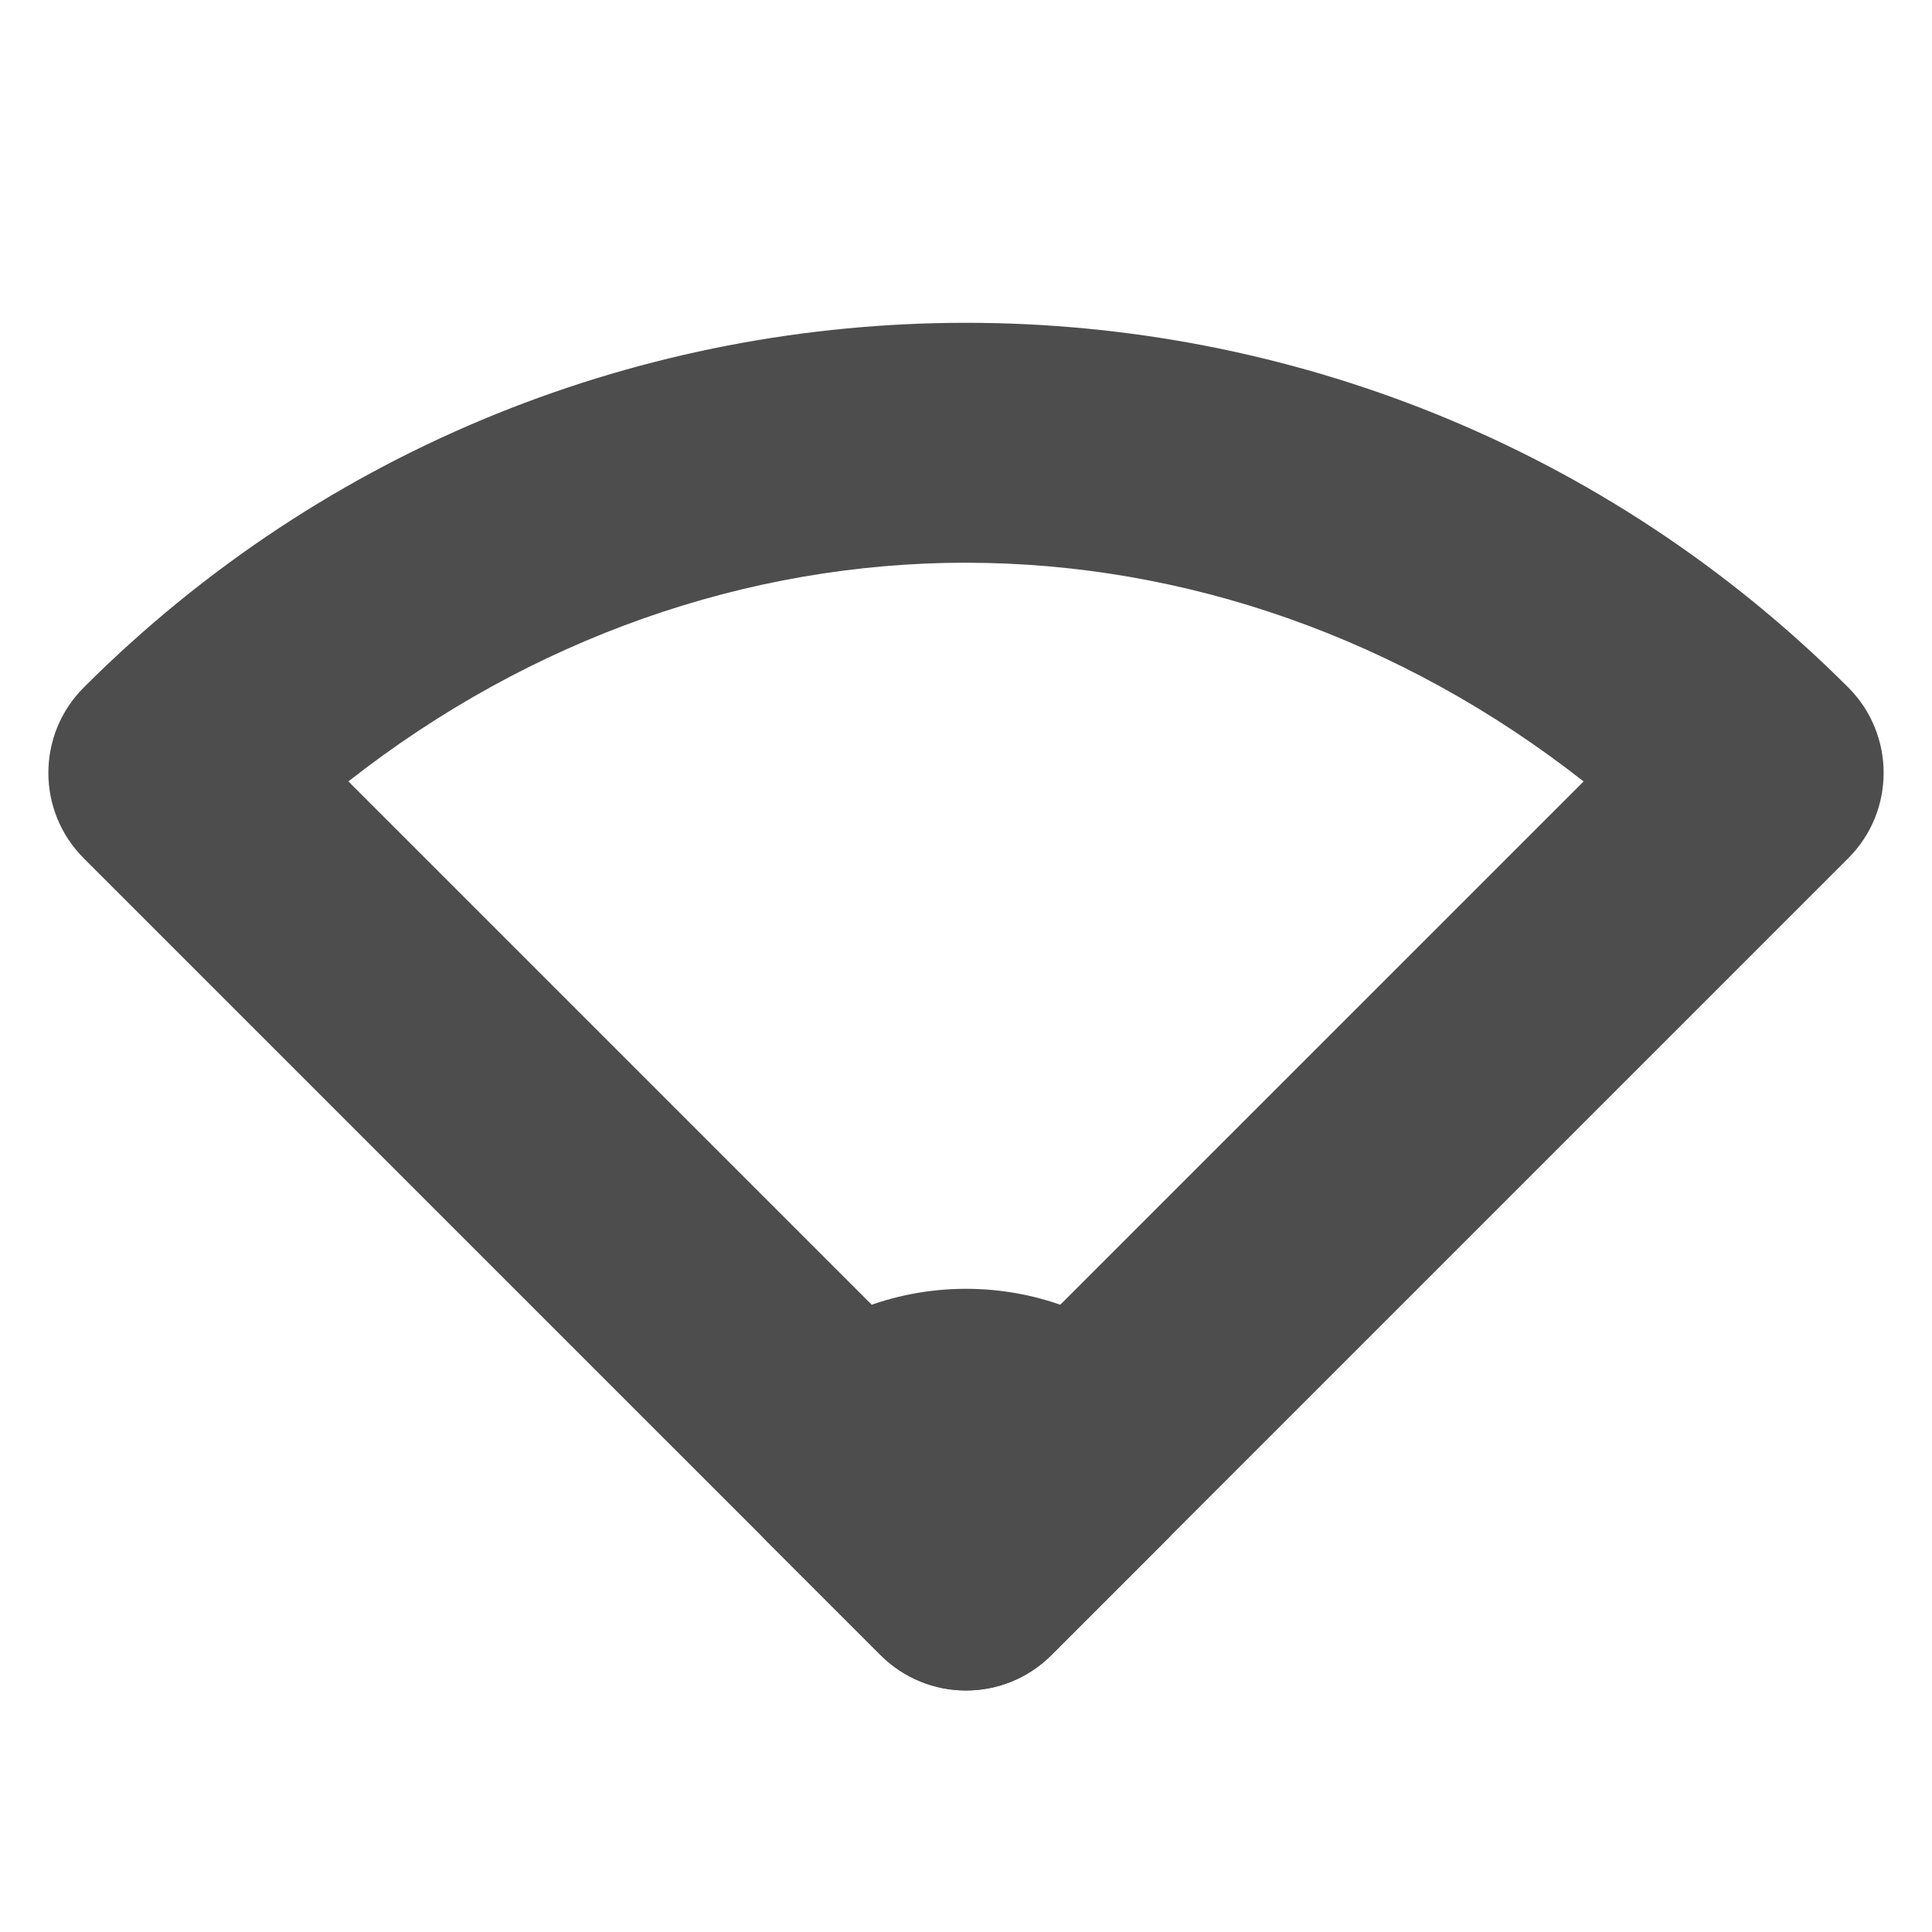
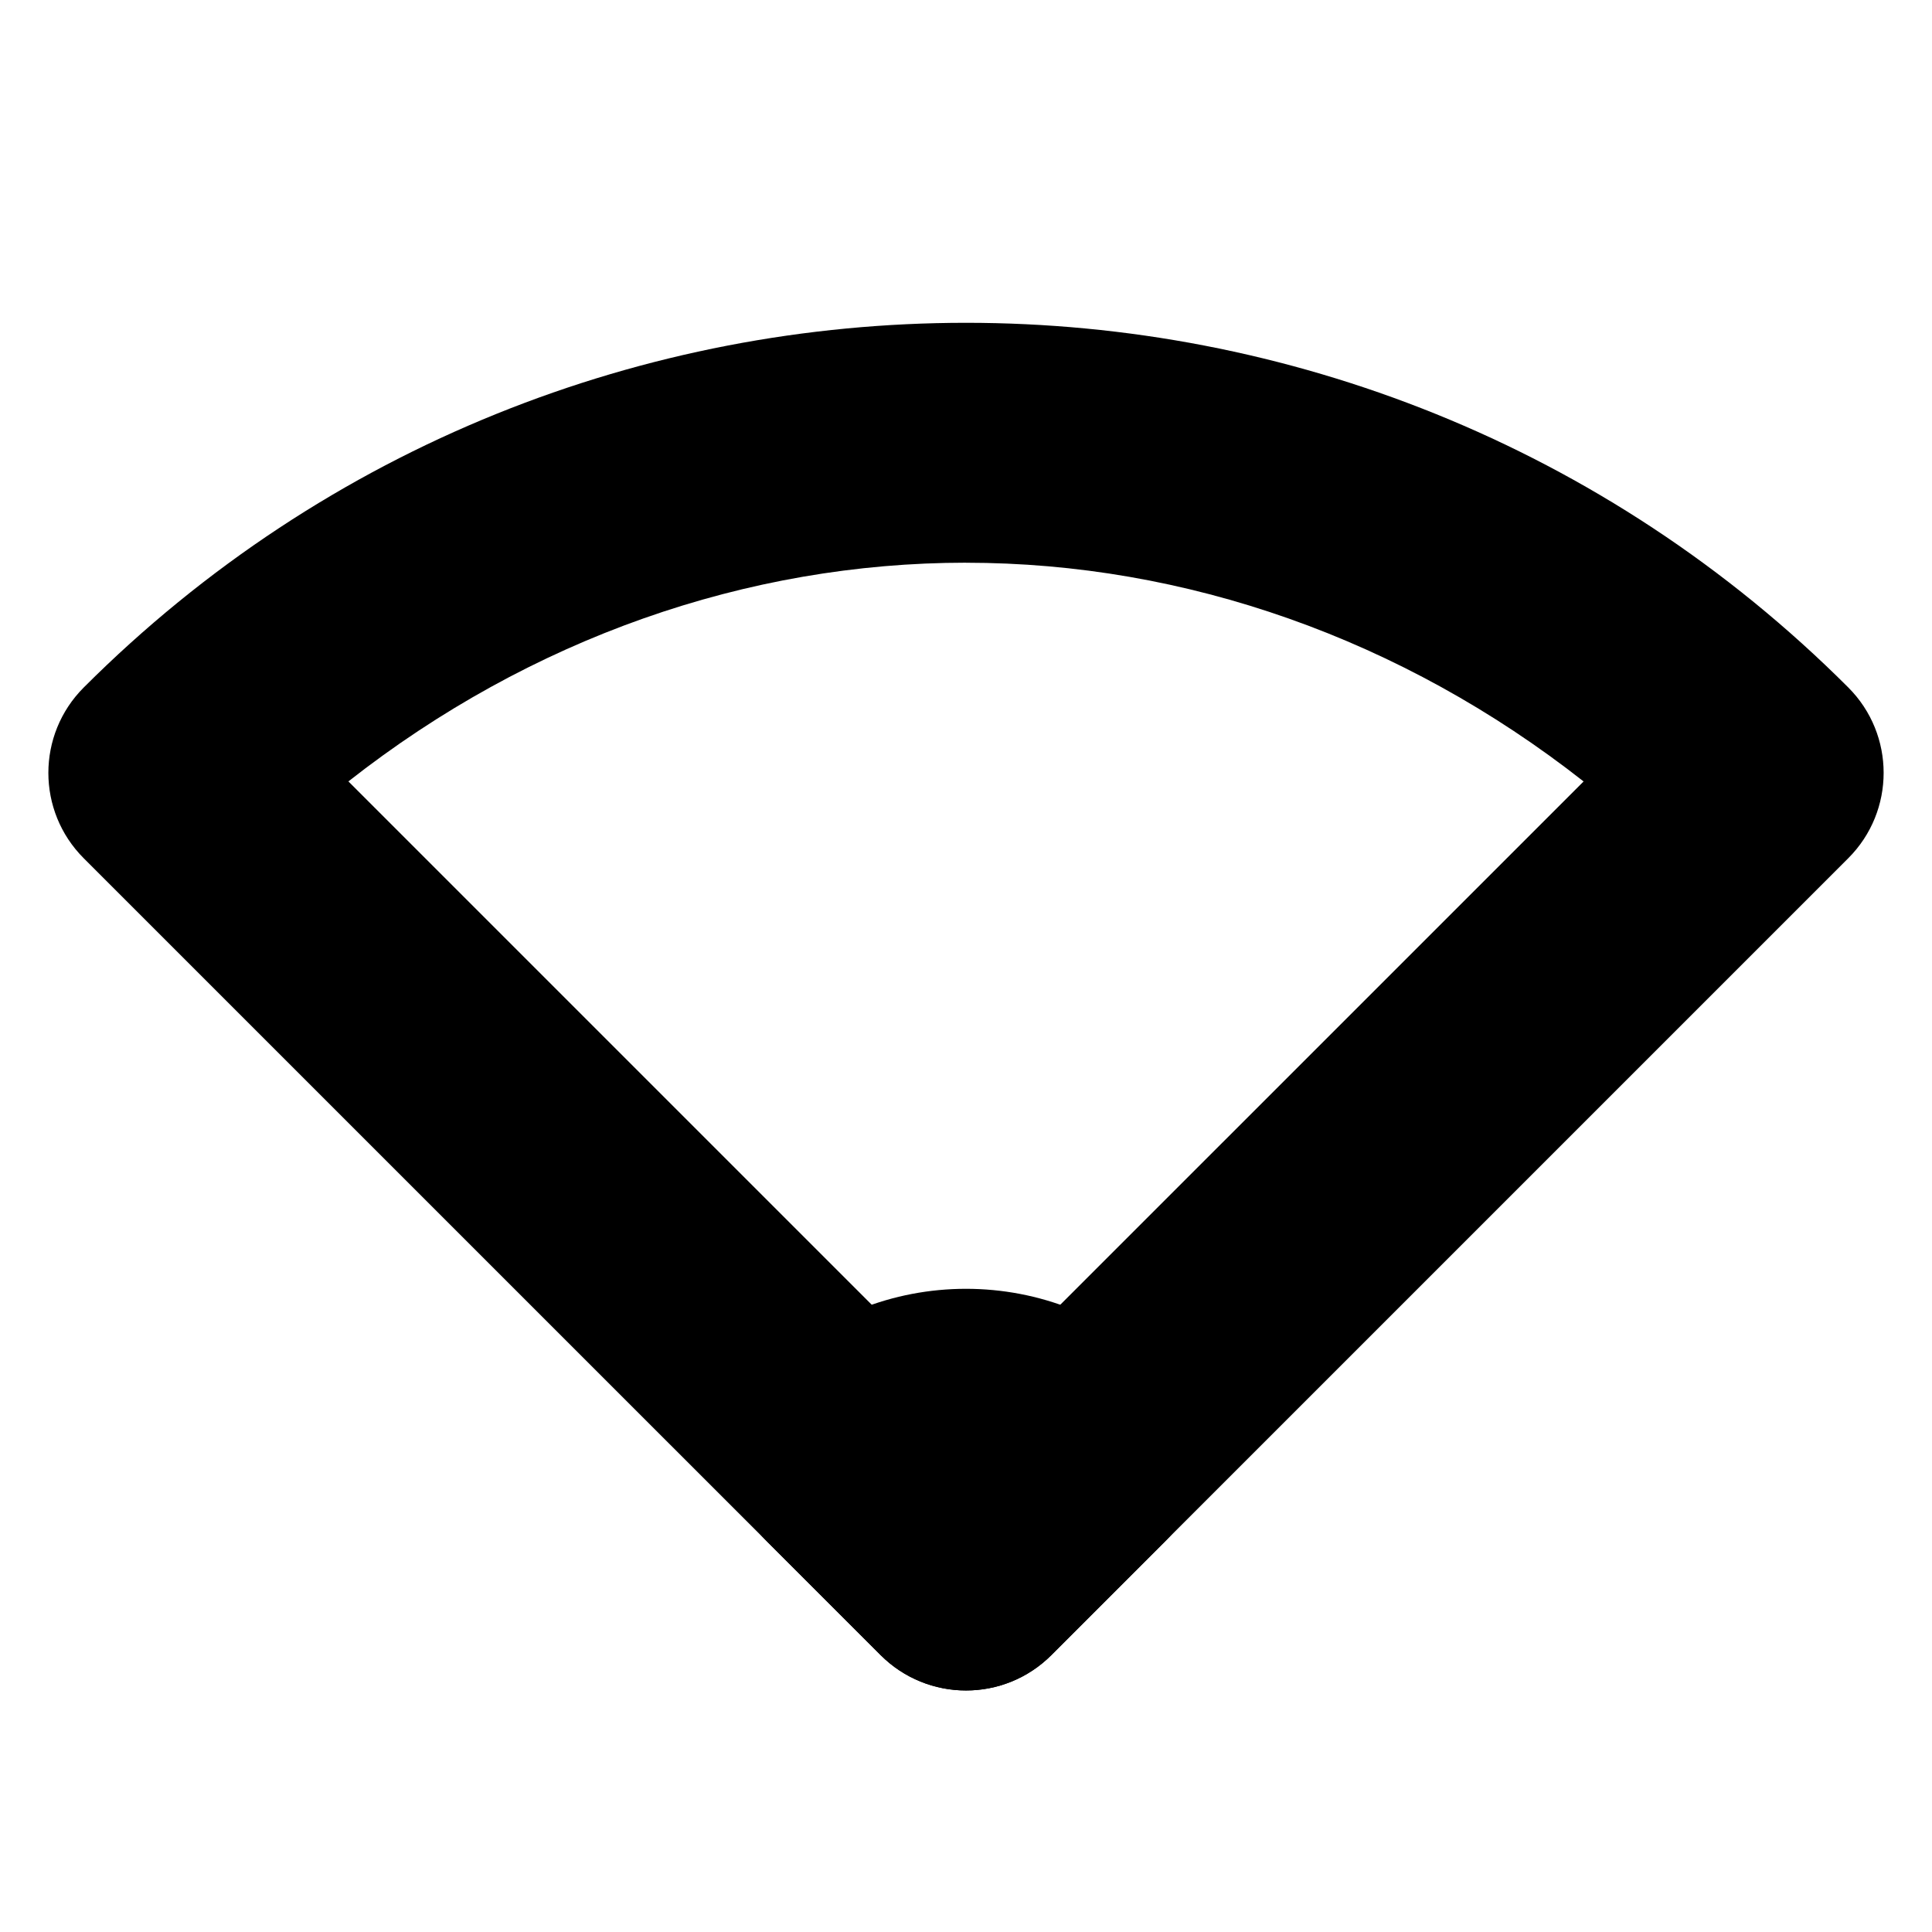
<svg xmlns="http://www.w3.org/2000/svg" width="48" height="48" id="svg4152" version="1.1" viewBox="0 0 48 48">
  <defs id="defs4154" />
  <g id="layer1" transform="translate(0,32)">
-     <path style="color:#000000;font-style:normal;font-variant:normal;font-weight:normal;font-stretch:normal;font-size:medium;line-height:normal;font-family:sans-serif;text-indent:0;text-align:start;text-decoration:none;text-decoration-line:none;text-decoration-style:solid;text-decoration-color:#000000;letter-spacing:normal;word-spacing:normal;text-transform:none;direction:ltr;block-progression:tb;writing-mode:lr-tb;baseline-shift:baseline;text-anchor:start;white-space:normal;clip-rule:nonzero;display:inline;overflow:visible;visibility:visible;opacity:1;isolation:auto;mix-blend-mode:normal;color-interpolation:sRGB;color-interpolation-filters:linearRGB;solid-color:#000000;solid-opacity:1;fill:#4d4d4d;fill-opacity:1;fill-rule:evenodd;stroke:none;stroke-width:6;stroke-linecap:round;stroke-linejoin:round;stroke-miterlimit:4;stroke-dasharray:none;stroke-dashoffset:0;stroke-opacity:1;color-rendering:auto;image-rendering:auto;shape-rendering:auto;text-rendering:auto;enable-background:accumulate" d="m 24,-23.98 c -7.94,0 -15.879,3.02 -21.92,9.061 a 3,3 0 0 0 0,4.242 L 21.879,9.121 a 3,3 0 0 0 4.242,0 L 45.92,-10.678 a 3,3 0 0 0 0,-4.242 C 39.879,-20.96 31.94,-23.98 24,-23.98 Z m 0,5.961 c 5.442,0 10.826,1.886 15.344,5.434 L 24,2.758 8.656,-12.586 C 13.174,-16.134 18.558,-18.02 24,-18.02 Z" id="path4138" />
-     <path style="color:#000000;font-style:normal;font-variant:normal;font-weight:normal;font-stretch:normal;font-size:medium;line-height:normal;font-family:sans-serif;text-indent:0;text-align:start;text-decoration:none;text-decoration-line:none;text-decoration-style:solid;text-decoration-color:#000000;letter-spacing:normal;word-spacing:normal;text-transform:none;direction:ltr;block-progression:tb;writing-mode:lr-tb;baseline-shift:baseline;text-anchor:start;white-space:normal;clip-rule:nonzero;display:inline;overflow:visible;visibility:visible;opacity:1;isolation:auto;mix-blend-mode:normal;color-interpolation:sRGB;color-interpolation-filters:linearRGB;solid-color:#000000;solid-opacity:1;fill:#4d4d4d;fill-opacity:1;fill-rule:evenodd;stroke:none;stroke-width:6;stroke-linecap:round;stroke-linejoin:round;stroke-miterlimit:4;stroke-dasharray:none;stroke-dashoffset:0;stroke-opacity:1;color-rendering:auto;image-rendering:auto;shape-rendering:auto;text-rendering:auto;enable-background:accumulate" d="m 24,0.02 c -1.798,5e-8 -3.595,0.677 -4.949,2.031 a 3,3 0 0 0 0,4.242 l 2.828,2.828 a 3,3 0 0 0 4.242,0 l 2.828,-2.828 a 3,3 0 0 0 0,-4.242 C 27.595,0.697 25.798,0.02 24,0.02 Z" id="path4139" />
+     <path style="color:#000000;font-style:normal;font-variant:normal;font-weight:normal;font-stretch:normal;font-size:medium;line-height:normal;font-family:sans-serif;text-indent:0;text-align:start;text-decoration:none;text-decoration-line:none;text-decoration-style:solid;text-decoration-color:#000000;letter-spacing:normal;word-spacing:normal;text-transform:none;direction:ltr;block-progression:tb;writing-mode:lr-tb;baseline-shift:baseline;text-anchor:start;white-space:normal;clip-rule:nonzero;display:inline;overflow:visible;visibility:visible;opacity:1;isolation:auto;mix-blend-mode:normal;color-interpolation:sRGB;color-interpolation-filters:linearRGB;solid-color:#000000;solid-opacity:1;fill:#000000;fill-opacity:1;fill-rule:evenodd;stroke:none;stroke-width:6;stroke-linecap:round;stroke-linejoin:round;stroke-miterlimit:4;stroke-dasharray:none;stroke-dashoffset:0;stroke-opacity:1;color-rendering:auto;image-rendering:auto;shape-rendering:auto;text-rendering:auto;enable-background:accumulate" d="m 24,-23.98 c -7.94,0 -15.879,3.02 -21.92,9.061 a 3,3 0 0 0 0,4.242 L 21.879,9.121 a 3,3 0 0 0 4.242,0 L 45.92,-10.678 a 3,3 0 0 0 0,-4.242 C 39.879,-20.96 31.94,-23.98 24,-23.98 Z m 0,5.961 c 5.442,0 10.826,1.886 15.344,5.434 L 24,2.758 8.656,-12.586 C 13.174,-16.134 18.558,-18.02 24,-18.02 Z" id="path4138" />
+     <path style="color:#000000;font-style:normal;font-variant:normal;font-weight:normal;font-stretch:normal;font-size:medium;line-height:normal;font-family:sans-serif;text-indent:0;text-align:start;text-decoration:none;text-decoration-line:none;text-decoration-style:solid;text-decoration-color:#000000;letter-spacing:normal;word-spacing:normal;text-transform:none;direction:ltr;block-progression:tb;writing-mode:lr-tb;baseline-shift:baseline;text-anchor:start;white-space:normal;clip-rule:nonzero;display:inline;overflow:visible;visibility:visible;opacity:1;isolation:auto;mix-blend-mode:normal;color-interpolation:sRGB;color-interpolation-filters:linearRGB;solid-color:#000000;solid-opacity:1;fill:#000000;fill-opacity:1;fill-rule:evenodd;stroke:none;stroke-width:6;stroke-linecap:round;stroke-linejoin:round;stroke-miterlimit:4;stroke-dasharray:none;stroke-dashoffset:0;stroke-opacity:1;color-rendering:auto;image-rendering:auto;shape-rendering:auto;text-rendering:auto;enable-background:accumulate" d="m 24,0.02 c -1.798,5e-8 -3.595,0.677 -4.949,2.031 a 3,3 0 0 0 0,4.242 l 2.828,2.828 a 3,3 0 0 0 4.242,0 l 2.828,-2.828 a 3,3 0 0 0 0,-4.242 C 27.595,0.697 25.798,0.02 24,0.02 Z" id="path4139" />
  </g>
</svg>
